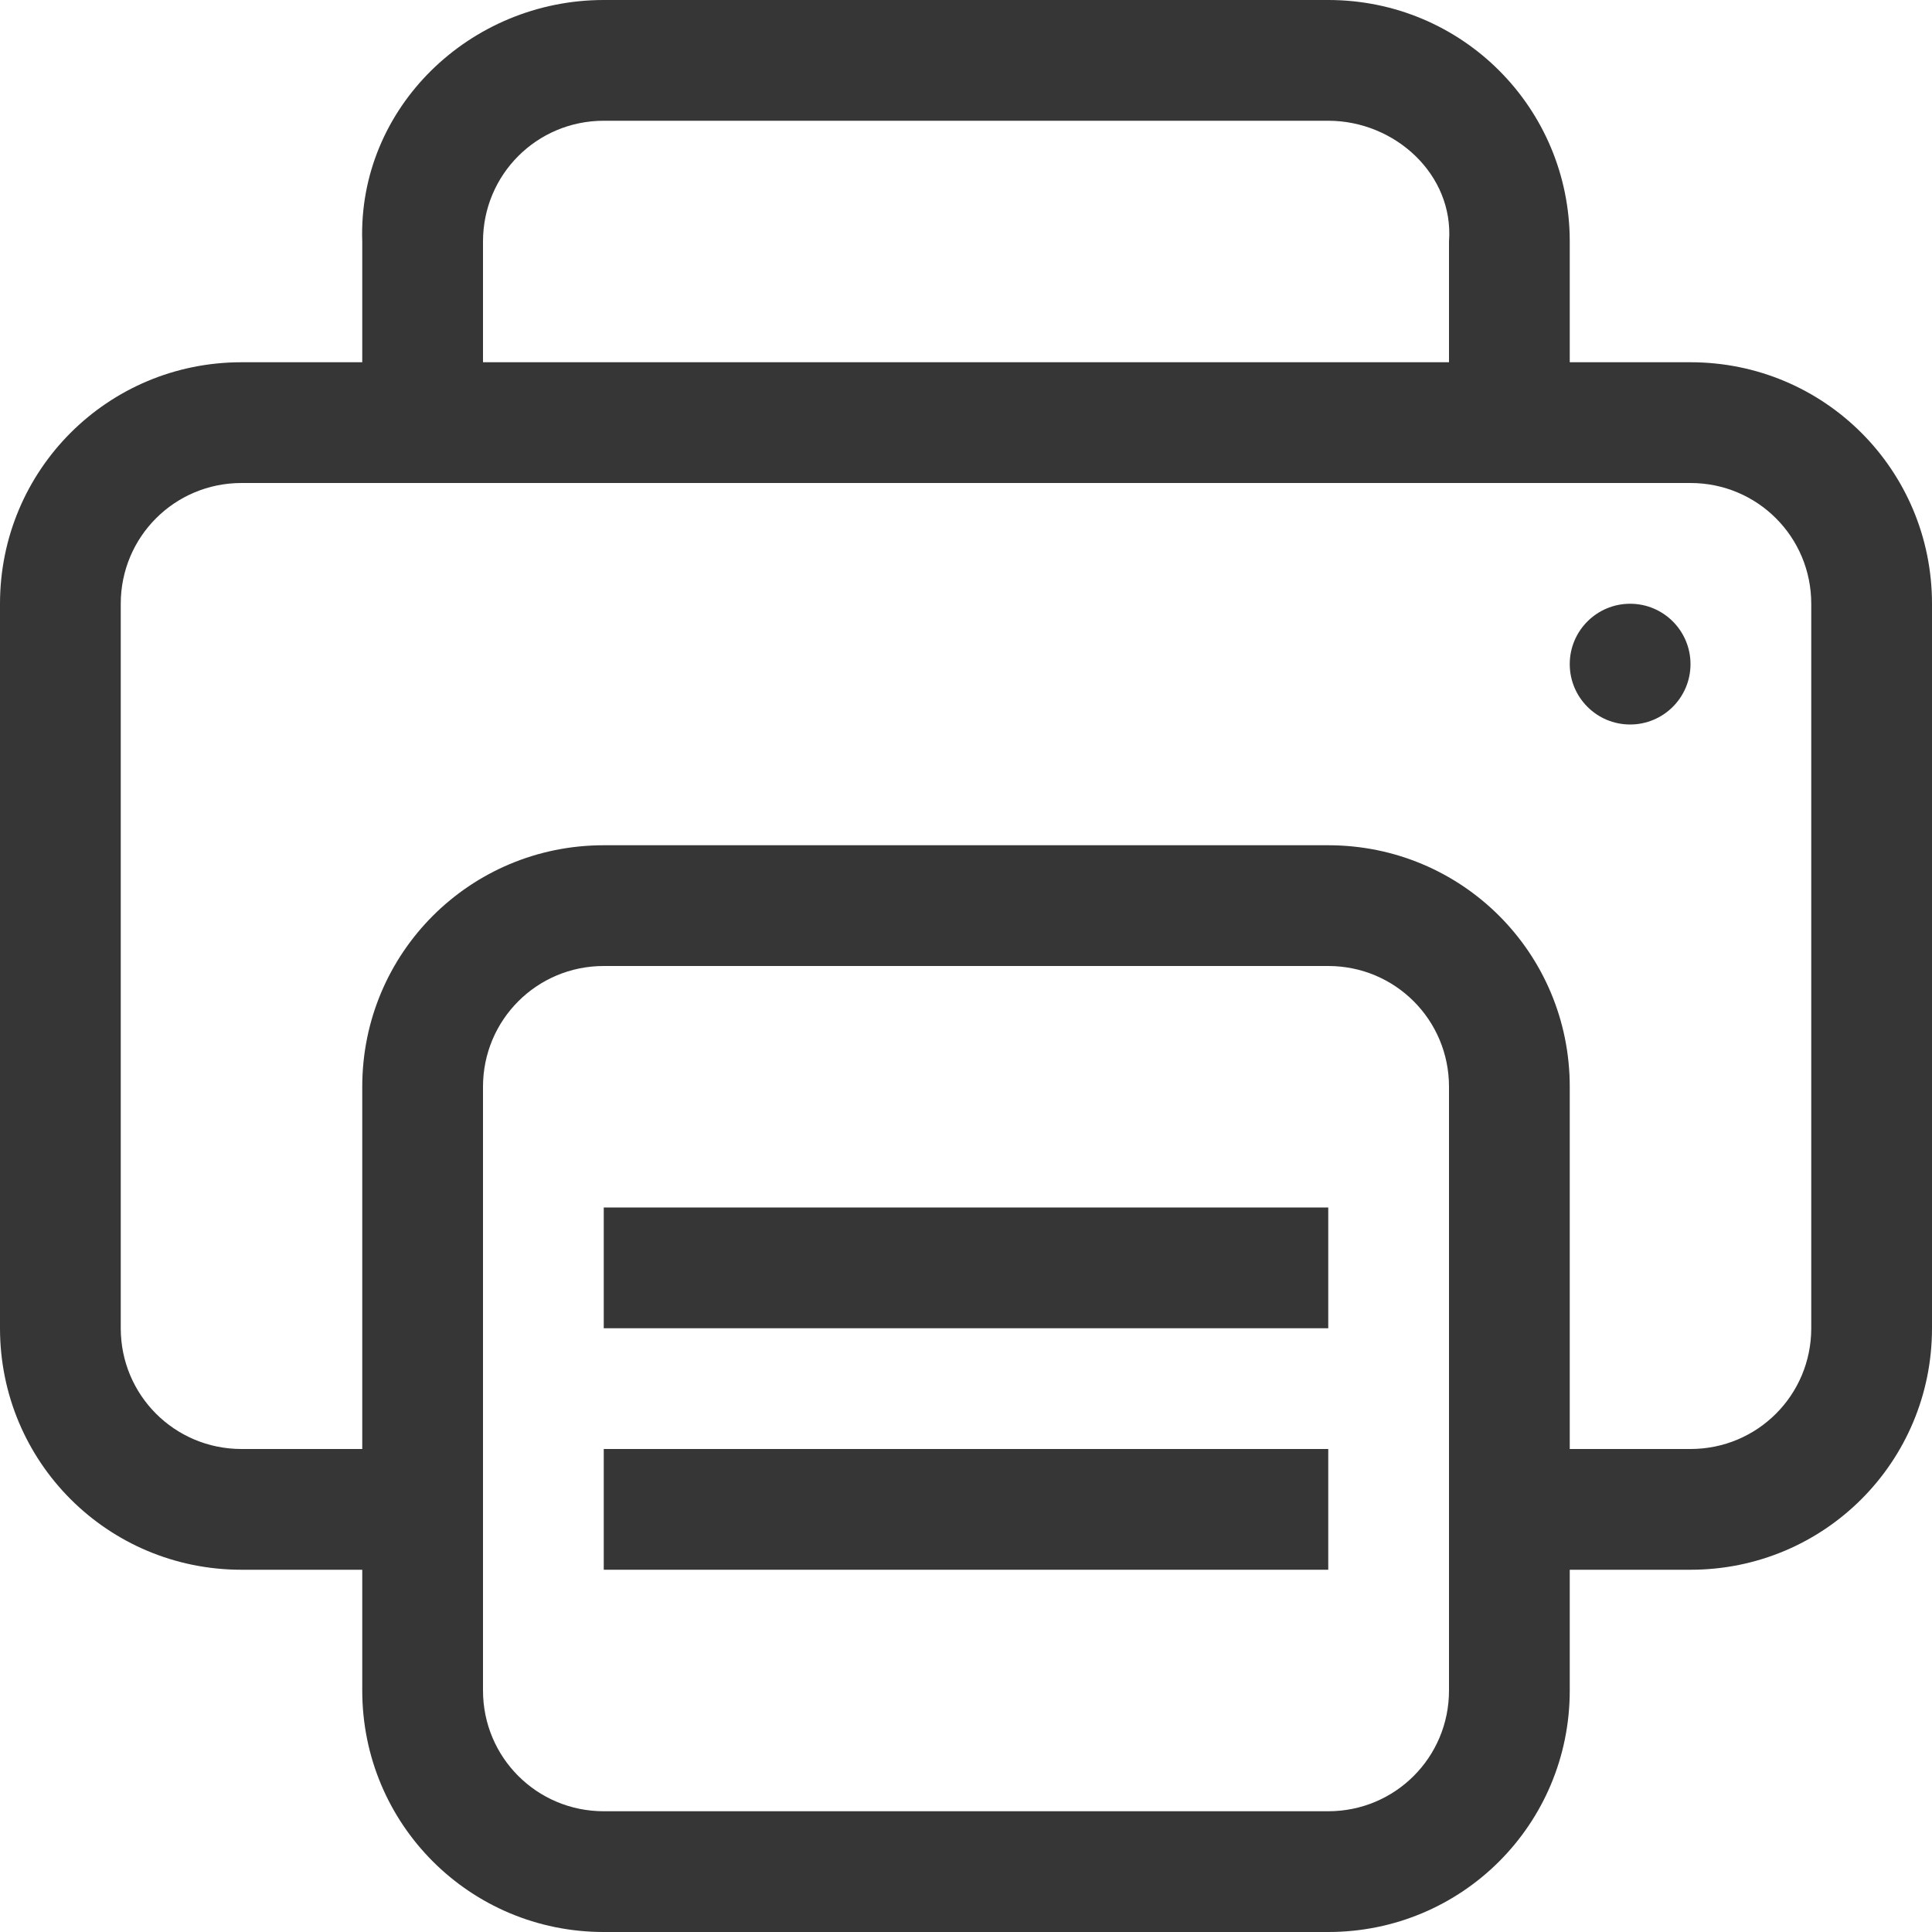
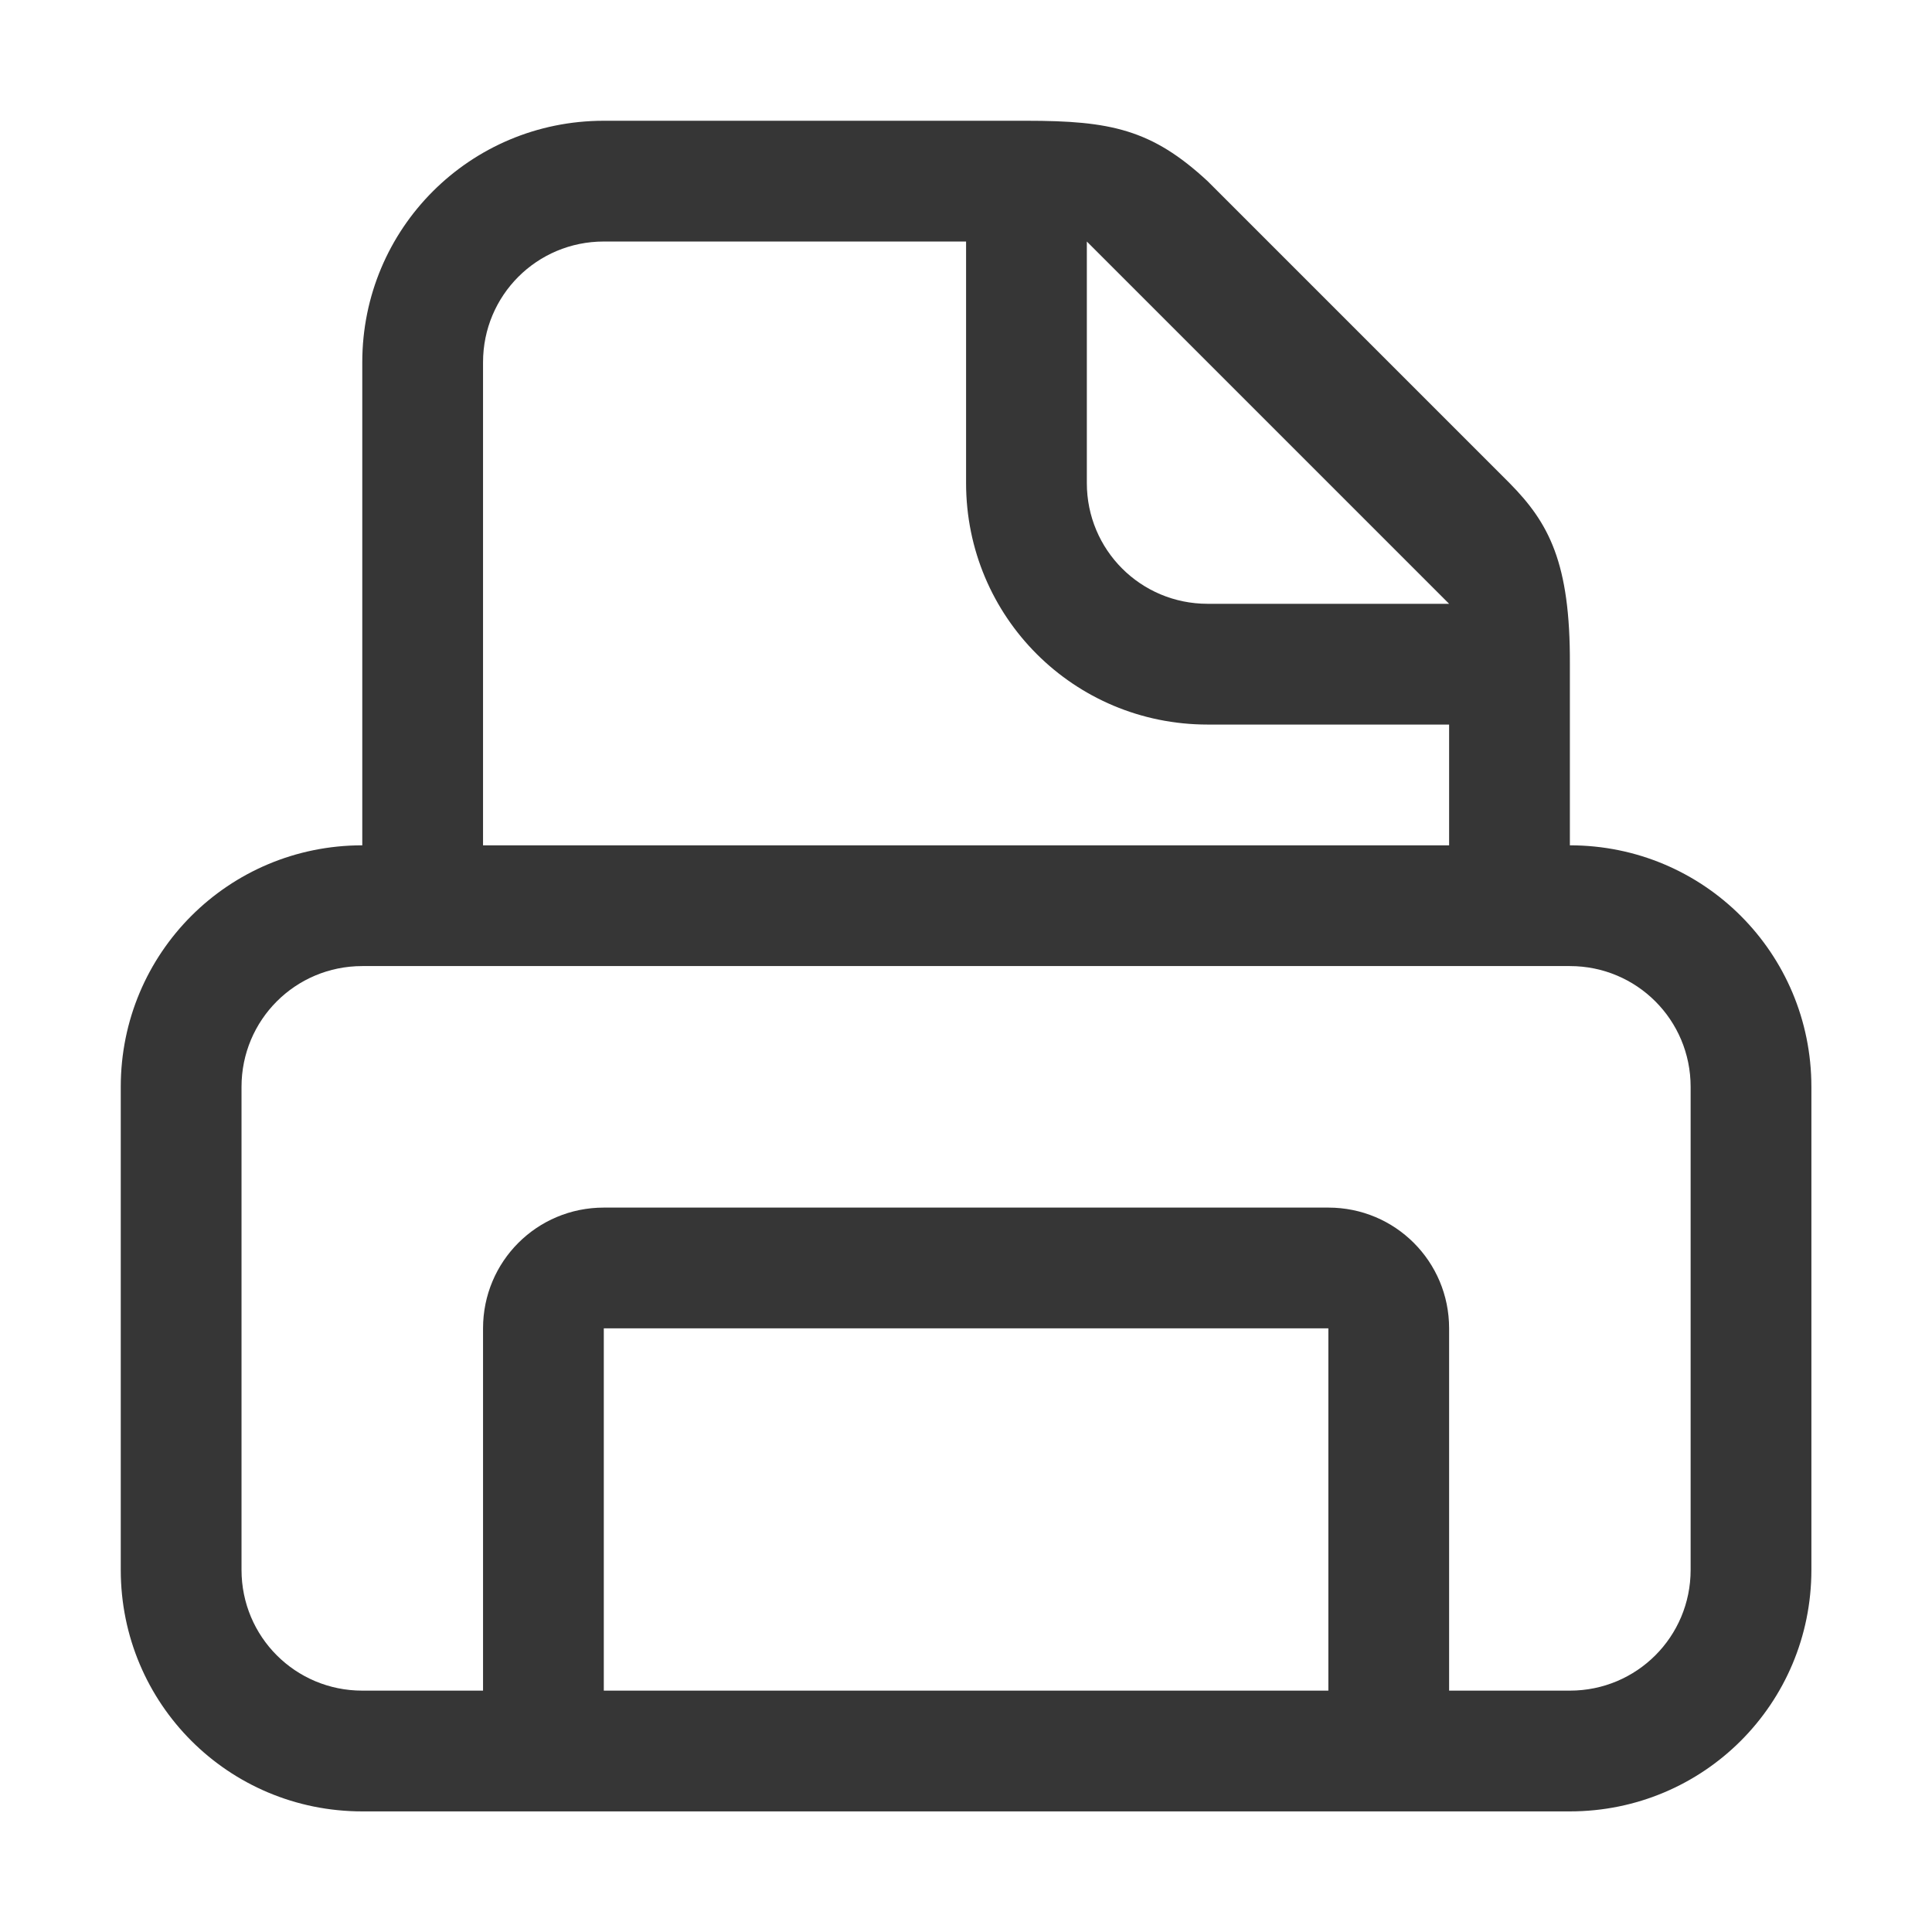
- <svg xmlns="http://www.w3.org/2000/svg" version="1.1" viewBox="0 0 16 16">
-   <defs>
-     <style id="current-color-scheme" type="text/css">.ColorScheme-Text {
-         color:#363636;
-       }</style>
-   </defs>
-   <g style="fill:currentColor" class="ColorScheme-Text">
-     <path d="m2 3c-1.108 0-2 0.892-2 2v6c0 1.108 0.892 2 2 2h2v-1h-2c-0.554 0-1-0.446-1-1v-6c0-0.554 0.446-1 1-1h12c0.554 0 1 0.446 1 1v6c0 0.554-0.446 1-1 1h-2v1h2c1.108 0 2-0.892 2-2v-6c0-1.108-0.892-2-2-2z" />
-     <path d="m5 0c-1.108 0-2.037 0.893-2 2v2h1v-2c0-0.554 0.446-1 1-1h6c0.554 0 1.042 0.448 1 1v2h1v-2c0-1.108-0.892-2-2-2z" />
-     <rect x="5" y="10" width="6" height="1" />
-     <rect x="5" y="12" width="6" height="1" />
-     <path d="m5 7c-1.108 0-2 0.892-2 2v5c0 1.108 0.892 2 2 2h6c1.108 0 2-0.892 2-2v-5c0-1.108-0.892-2-2-2h-6zm0 1h6c0.554 0 1 0.446 1 1v5c0 0.554-0.446 1-1 1h-6c-0.554 0-1-0.446-1-1v-5c0-0.554 0.446-1 1-1z" />
-     <circle cx="13.5" cy="5.5" r=".5" />
-   </g>
+ <svg xmlns="http://www.w3.org/2000/svg" width="16" height="16" viewBox="0 0 4.233 4.233" version="1.1" id="svg11945">
+   <defs id="defs11942" />
+   <path id="rect843" style="fill:#363636;stroke-width:5;stroke-linecap:round;stroke-linejoin:round" d="M 5 1 C 3.892 1 3 1.892 3 3 L 3 7 C 1.892 7 1 7.892 1 9 L 1 13 C 1 14.108 1.892 15 3 15 L 13 15 C 14.108 15 15 14.108 15 13 L 15 9 C 15 7.892 14.108 7 13 7 L 13 5.5 C 13.004 4.659 12.826 4.33 12.5 4 L 10 1.5 C 9.537 1.071 9.195 1 8.5 1 L 5 1 z M 5 2 L 8 2 L 8 4 C 8 5.108 8.892 6 10 6 L 12 6 L 12 7 L 4 7 L 4 3 C 4 2.446 4.446 2 5 2 z M 9 2 L 12 5 L 10 5 C 9.446 5 9 4.554 9 4 L 9 2 z M 3 8 L 13 8 C 13.554 8 14 8.446 14 9 L 14 13 C 14 13.554 13.554 14 13 14 L 12 14 L 12 11 C 12 10.446 11.554 10 11 10 L 5 10 C 4.446 10 4 10.446 4 11 L 4 14 L 3 14 C 2.446 14 2 13.554 2 13 L 2 9 C 2 8.446 2.446 8 3 8 z M 5 11 L 11 11 L 11 14 L 5 14 L 5 11 z " transform="scale(0.2645833)" />
</svg>
